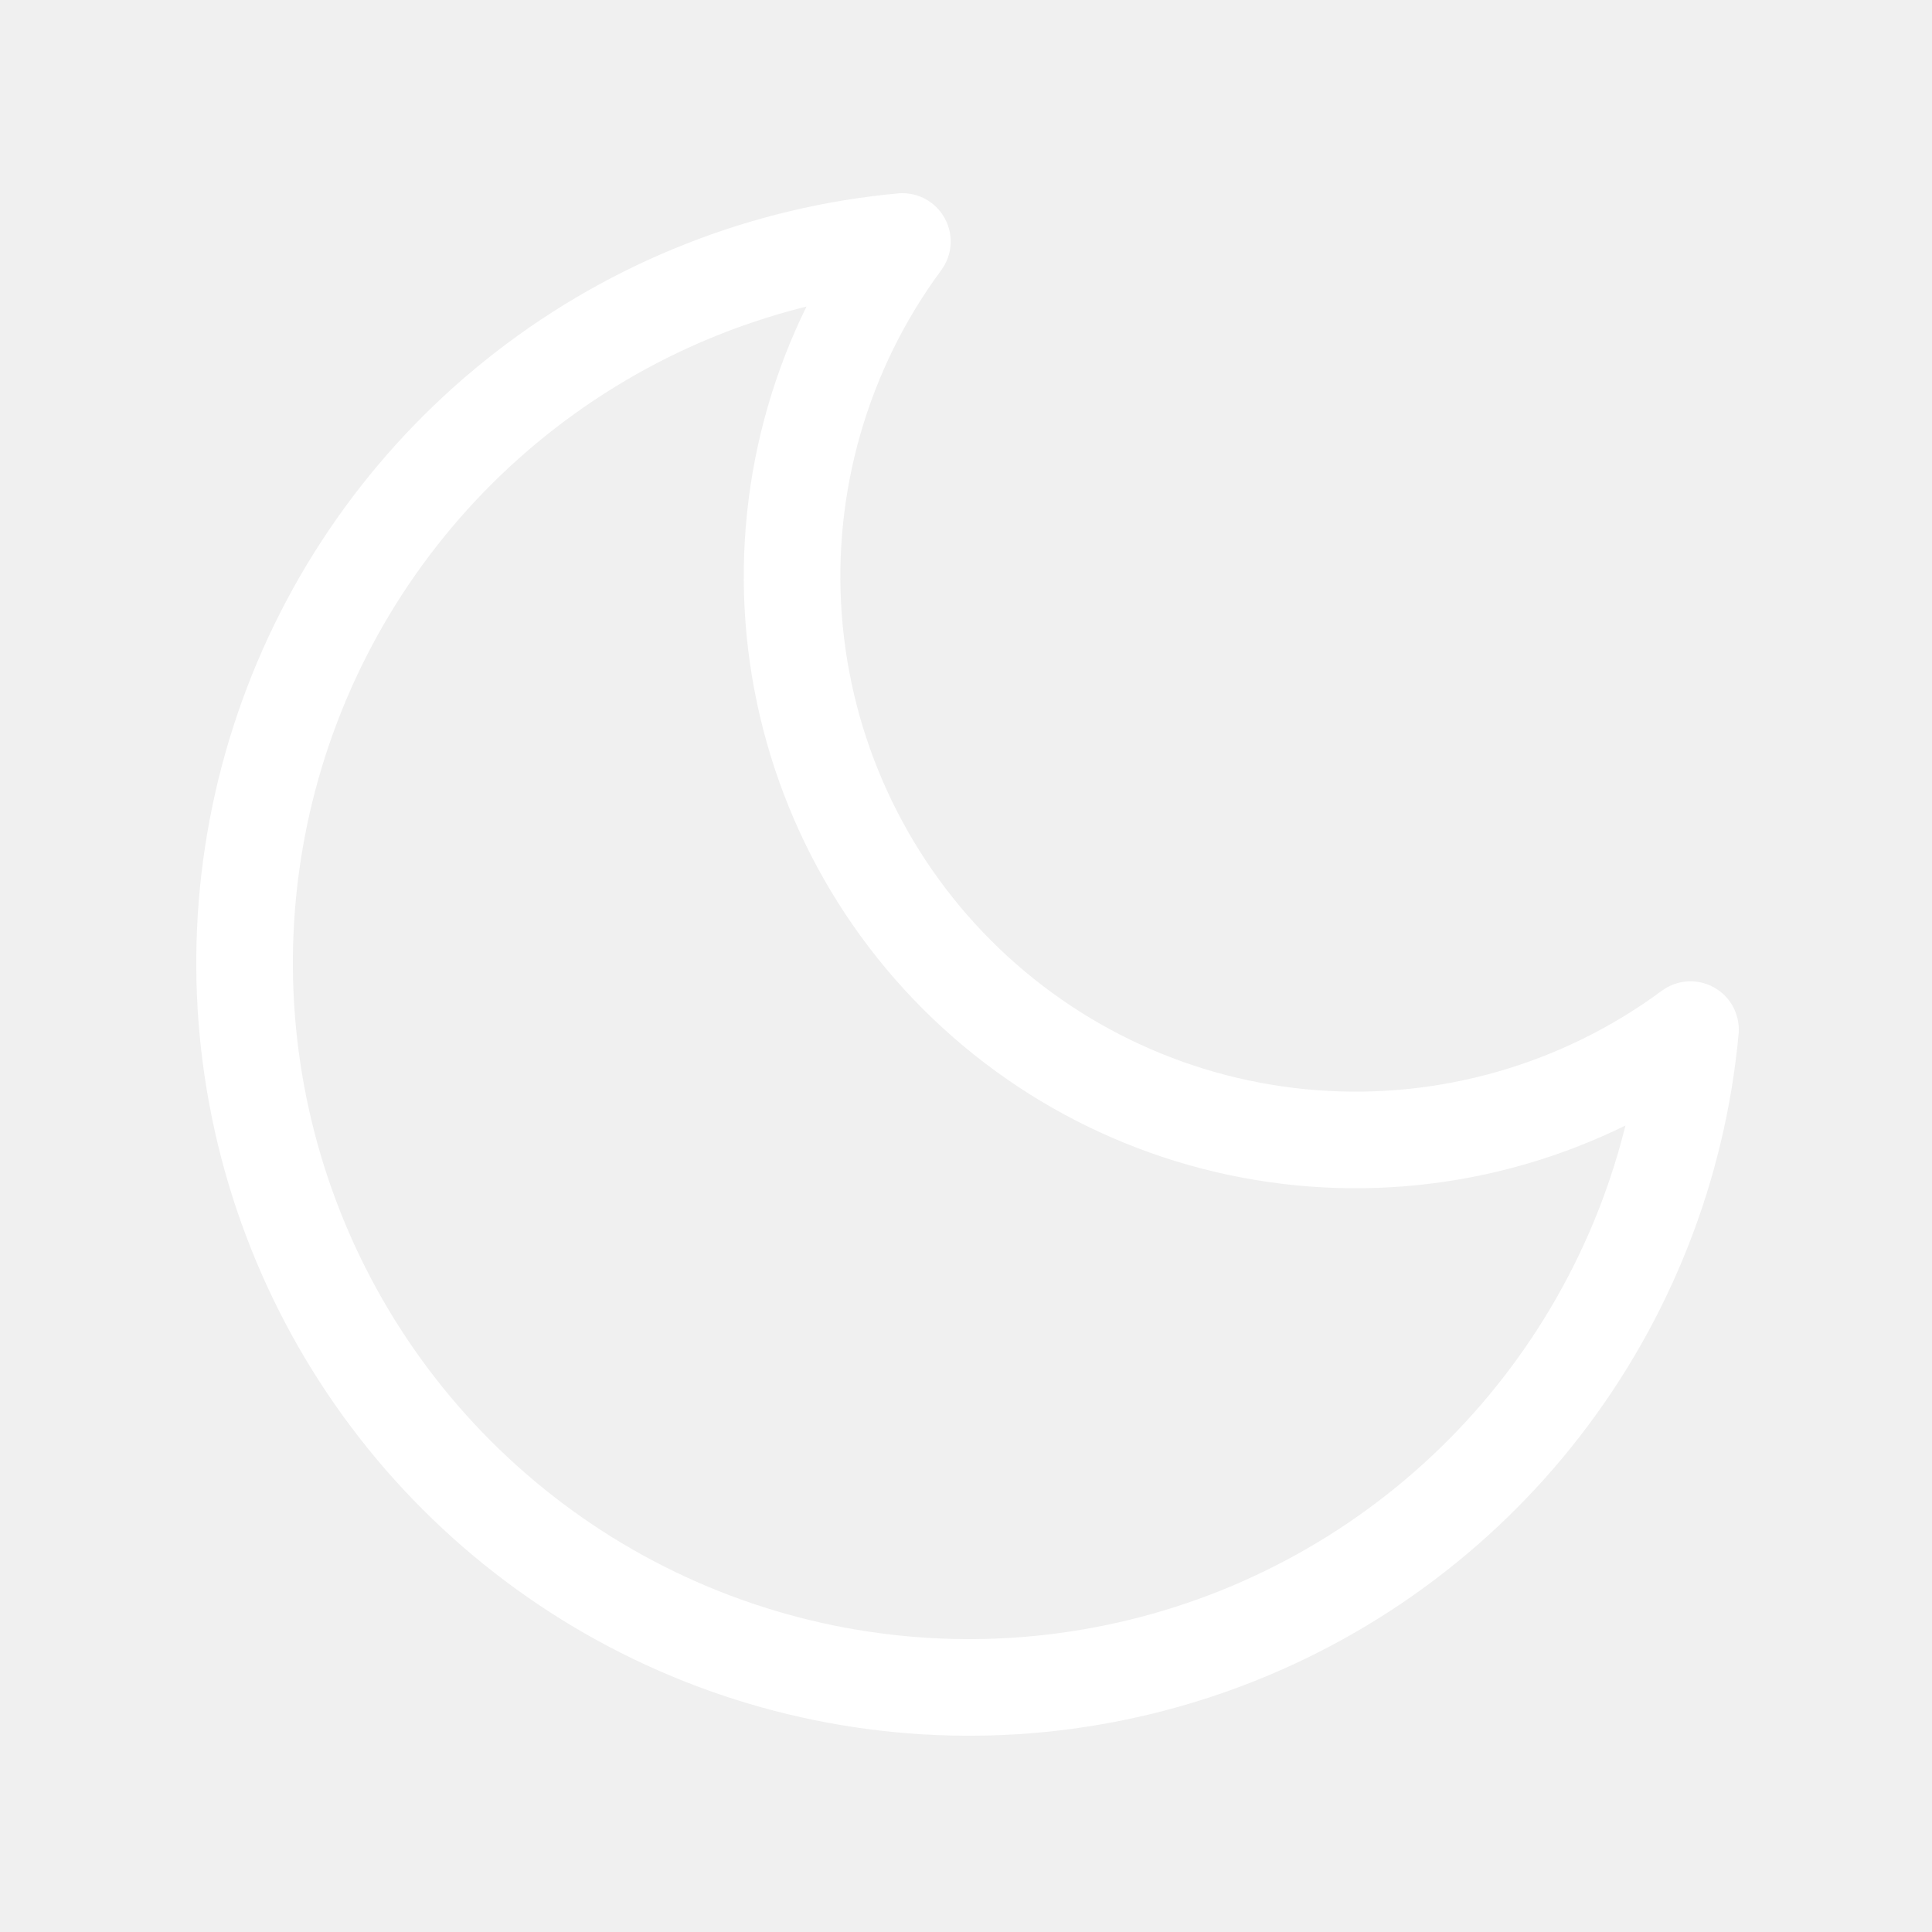
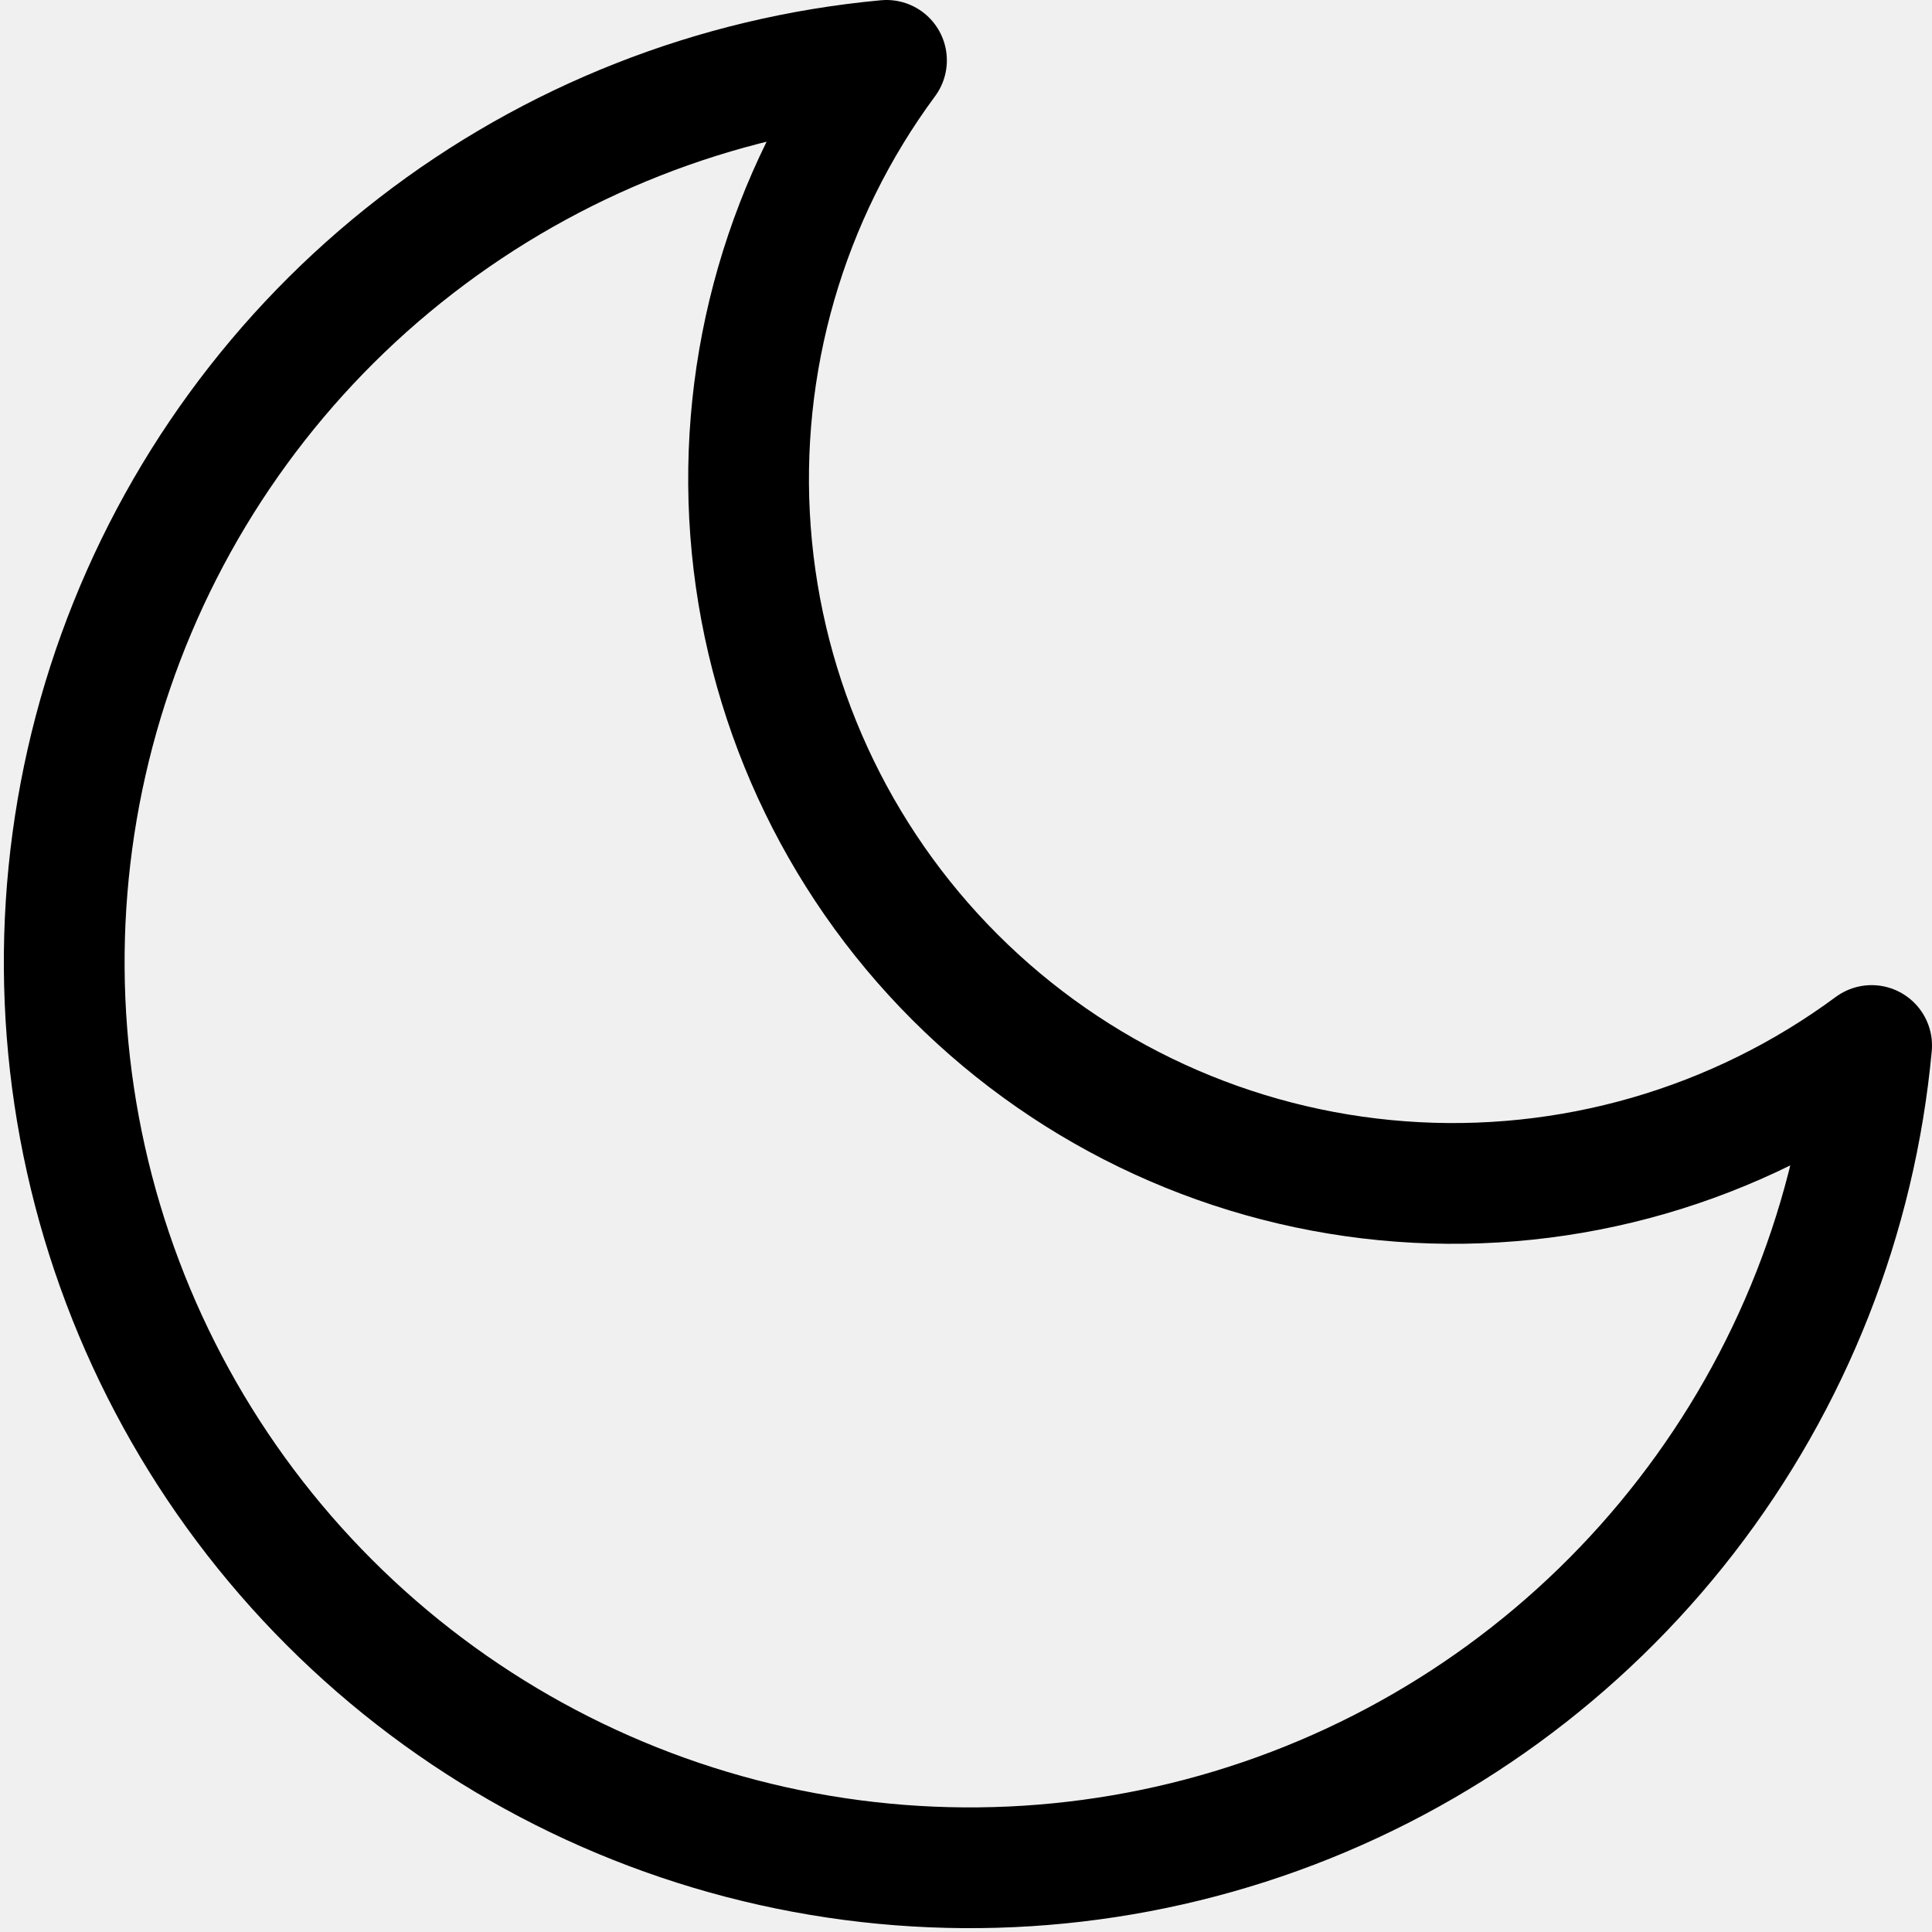
- <svg xmlns="http://www.w3.org/2000/svg" width="40" height="40" viewBox="0 0 40 40" fill="none">
-   <path d="M35 21.317C34.738 24.154 33.673 26.857 31.93 29.111C30.188 31.365 27.839 33.076 25.16 34.044C22.48 35.012 19.58 35.197 16.799 34.577C14.018 33.957 11.472 32.558 9.457 30.543C7.442 28.528 6.043 25.982 5.423 23.201C4.803 20.42 4.988 17.52 5.956 14.841C6.924 12.161 8.635 9.812 10.889 8.07C13.143 6.327 15.846 5.262 18.683 5C17.022 7.247 16.223 10.016 16.431 12.802C16.639 15.589 17.84 18.208 19.816 20.184C21.792 22.16 24.411 23.361 27.198 23.569C29.984 23.777 32.753 22.978 35 21.317V21.317Z" stroke="white" stroke-width="2" stroke-linecap="round" stroke-linejoin="round" />
+ <svg xmlns="http://www.w3.org/2000/svg" width="32" height="32" viewBox="0 0 32 32" fill="none">
+   <path d="M31 17.317C30.738 20.154 29.673 22.857 27.93 25.111C26.188 27.365 23.839 29.076 21.16 30.044C18.48 31.012 15.58 31.197 12.799 30.577C10.018 29.957 7.472 28.558 5.457 26.543C3.442 24.528 2.043 21.982 1.423 19.201C0.803 16.42 0.988 13.52 1.956 10.841C2.924 8.161 4.635 5.812 6.889 4.07C9.143 2.327 11.846 1.262 14.683 1C13.022 3.247 12.223 6.016 12.431 8.802C12.639 11.589 13.84 14.208 15.816 16.184C17.792 18.16 20.411 19.361 23.198 19.569C25.984 19.777 28.753 18.978 31 17.317V17.317Z" stroke="black" stroke-width="2" stroke-linecap="round" stroke-linejoin="round" />
</svg>
